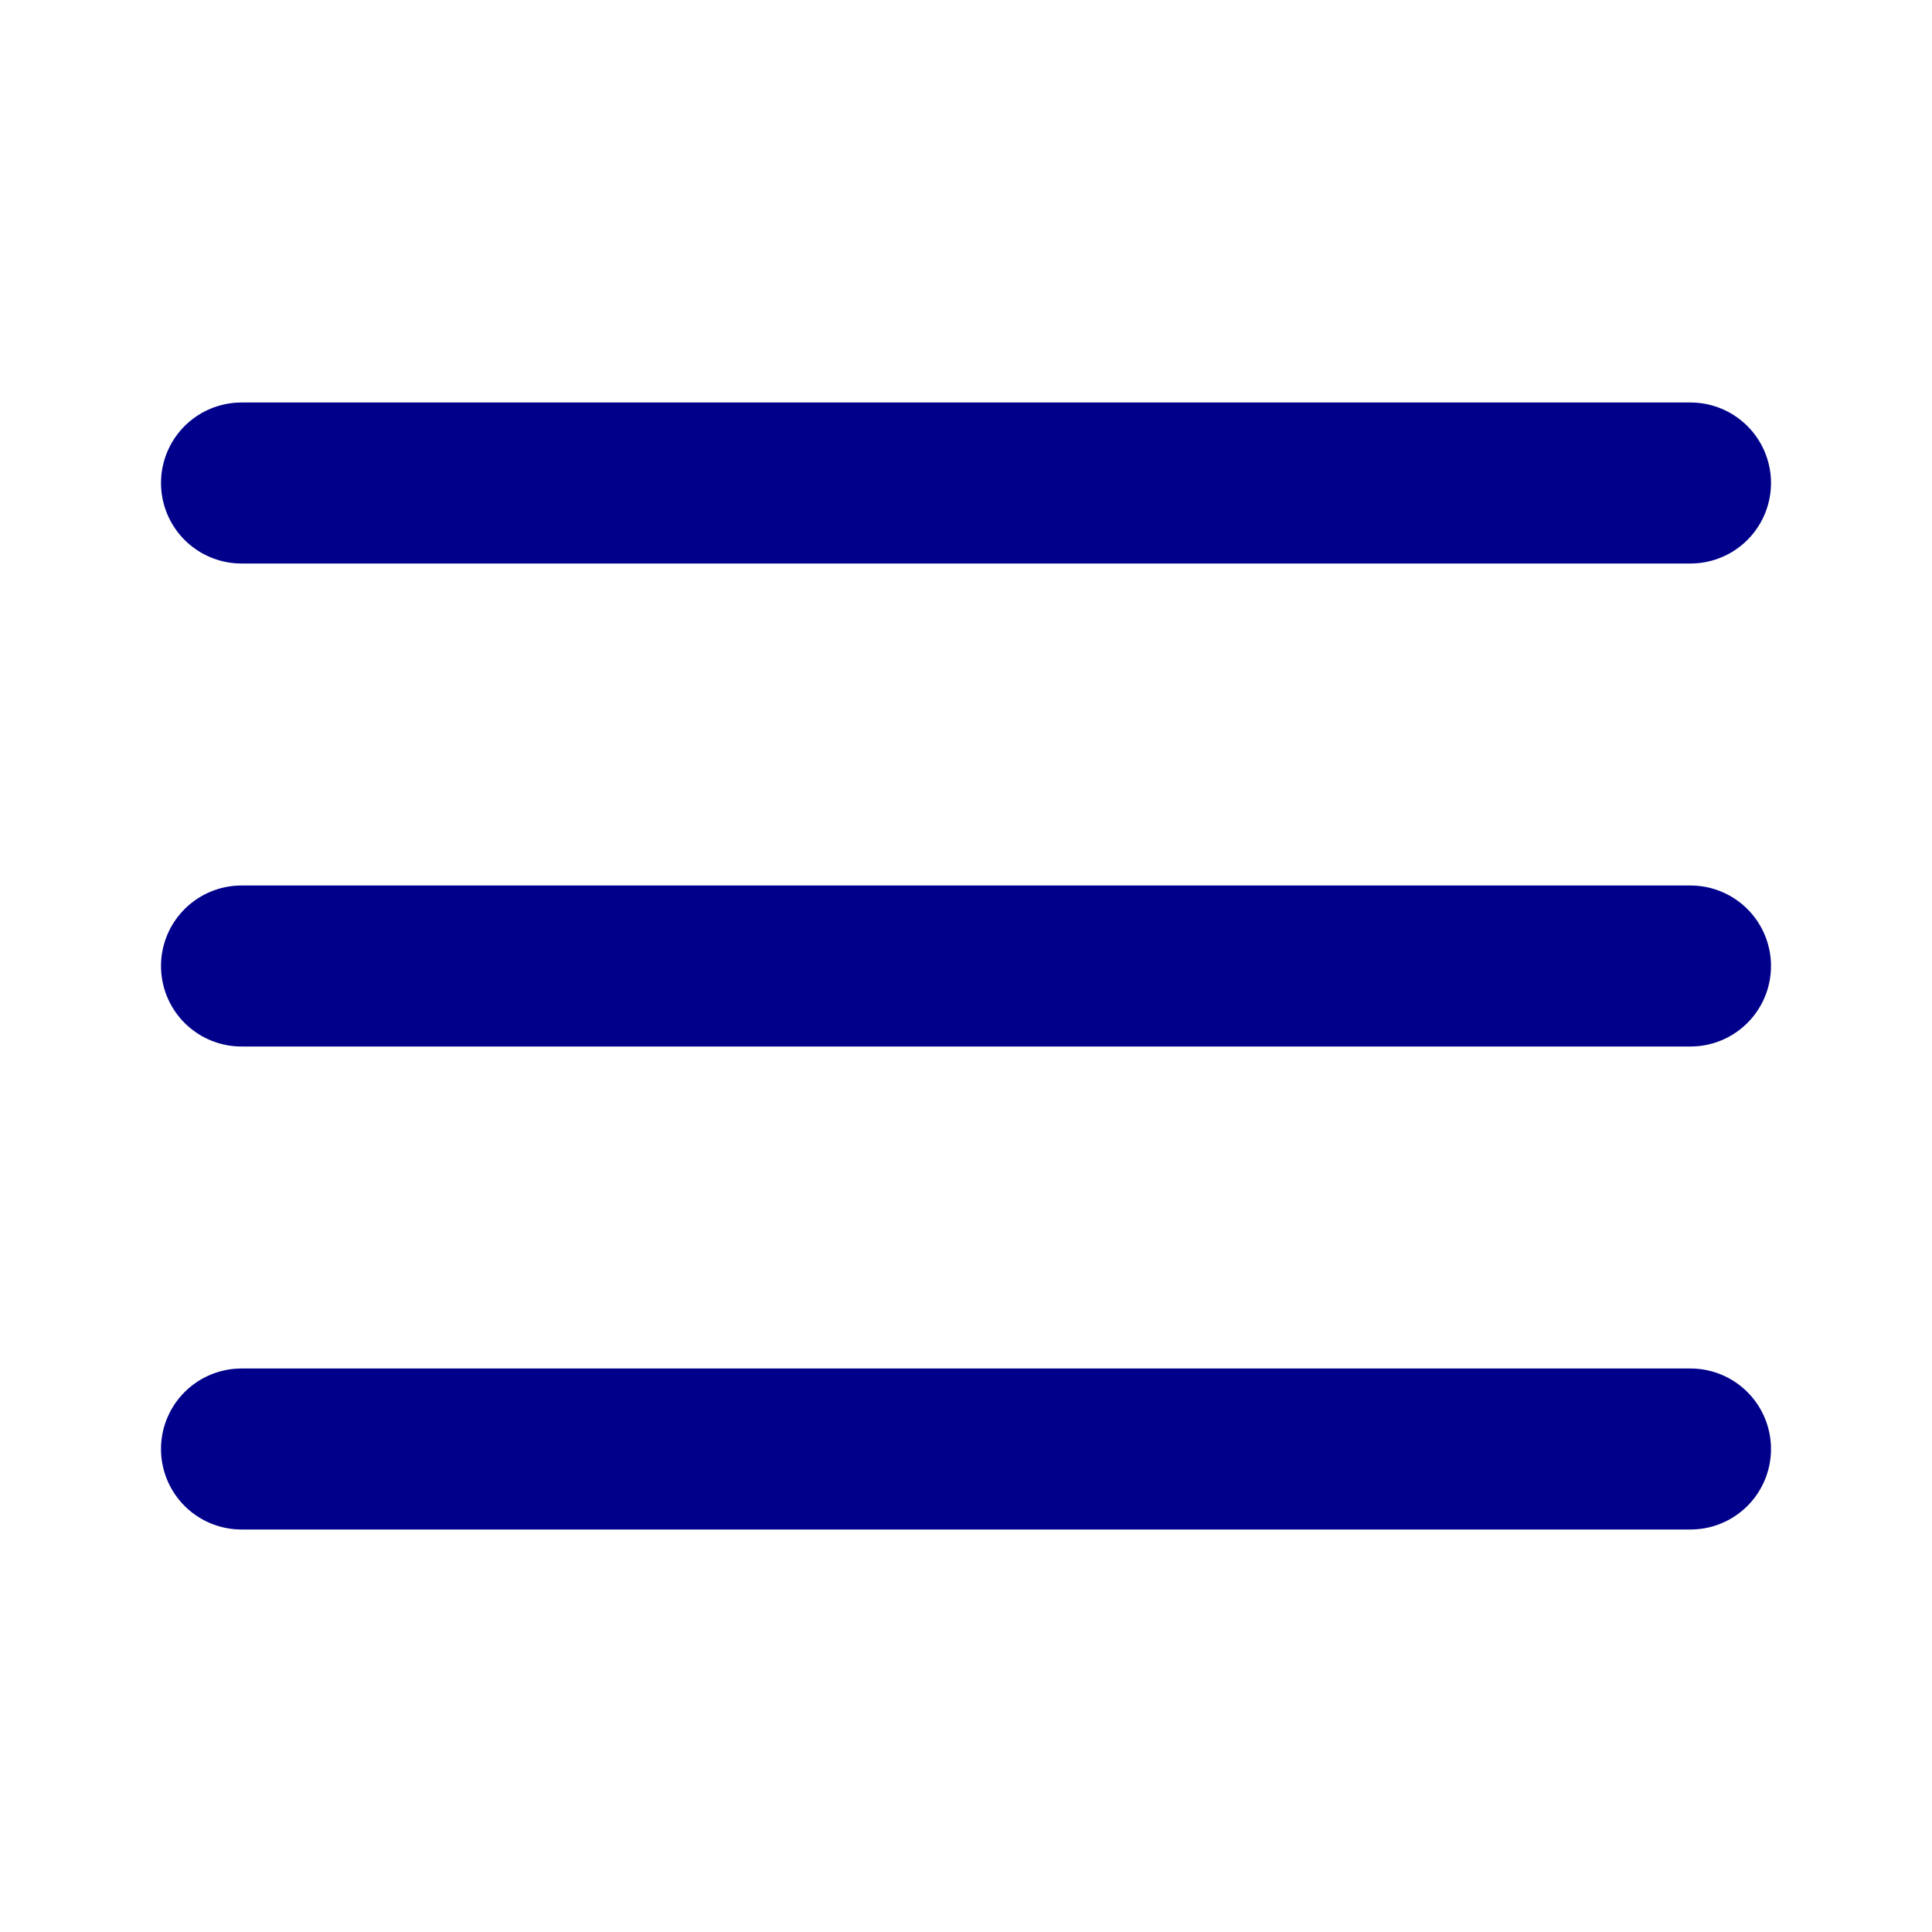
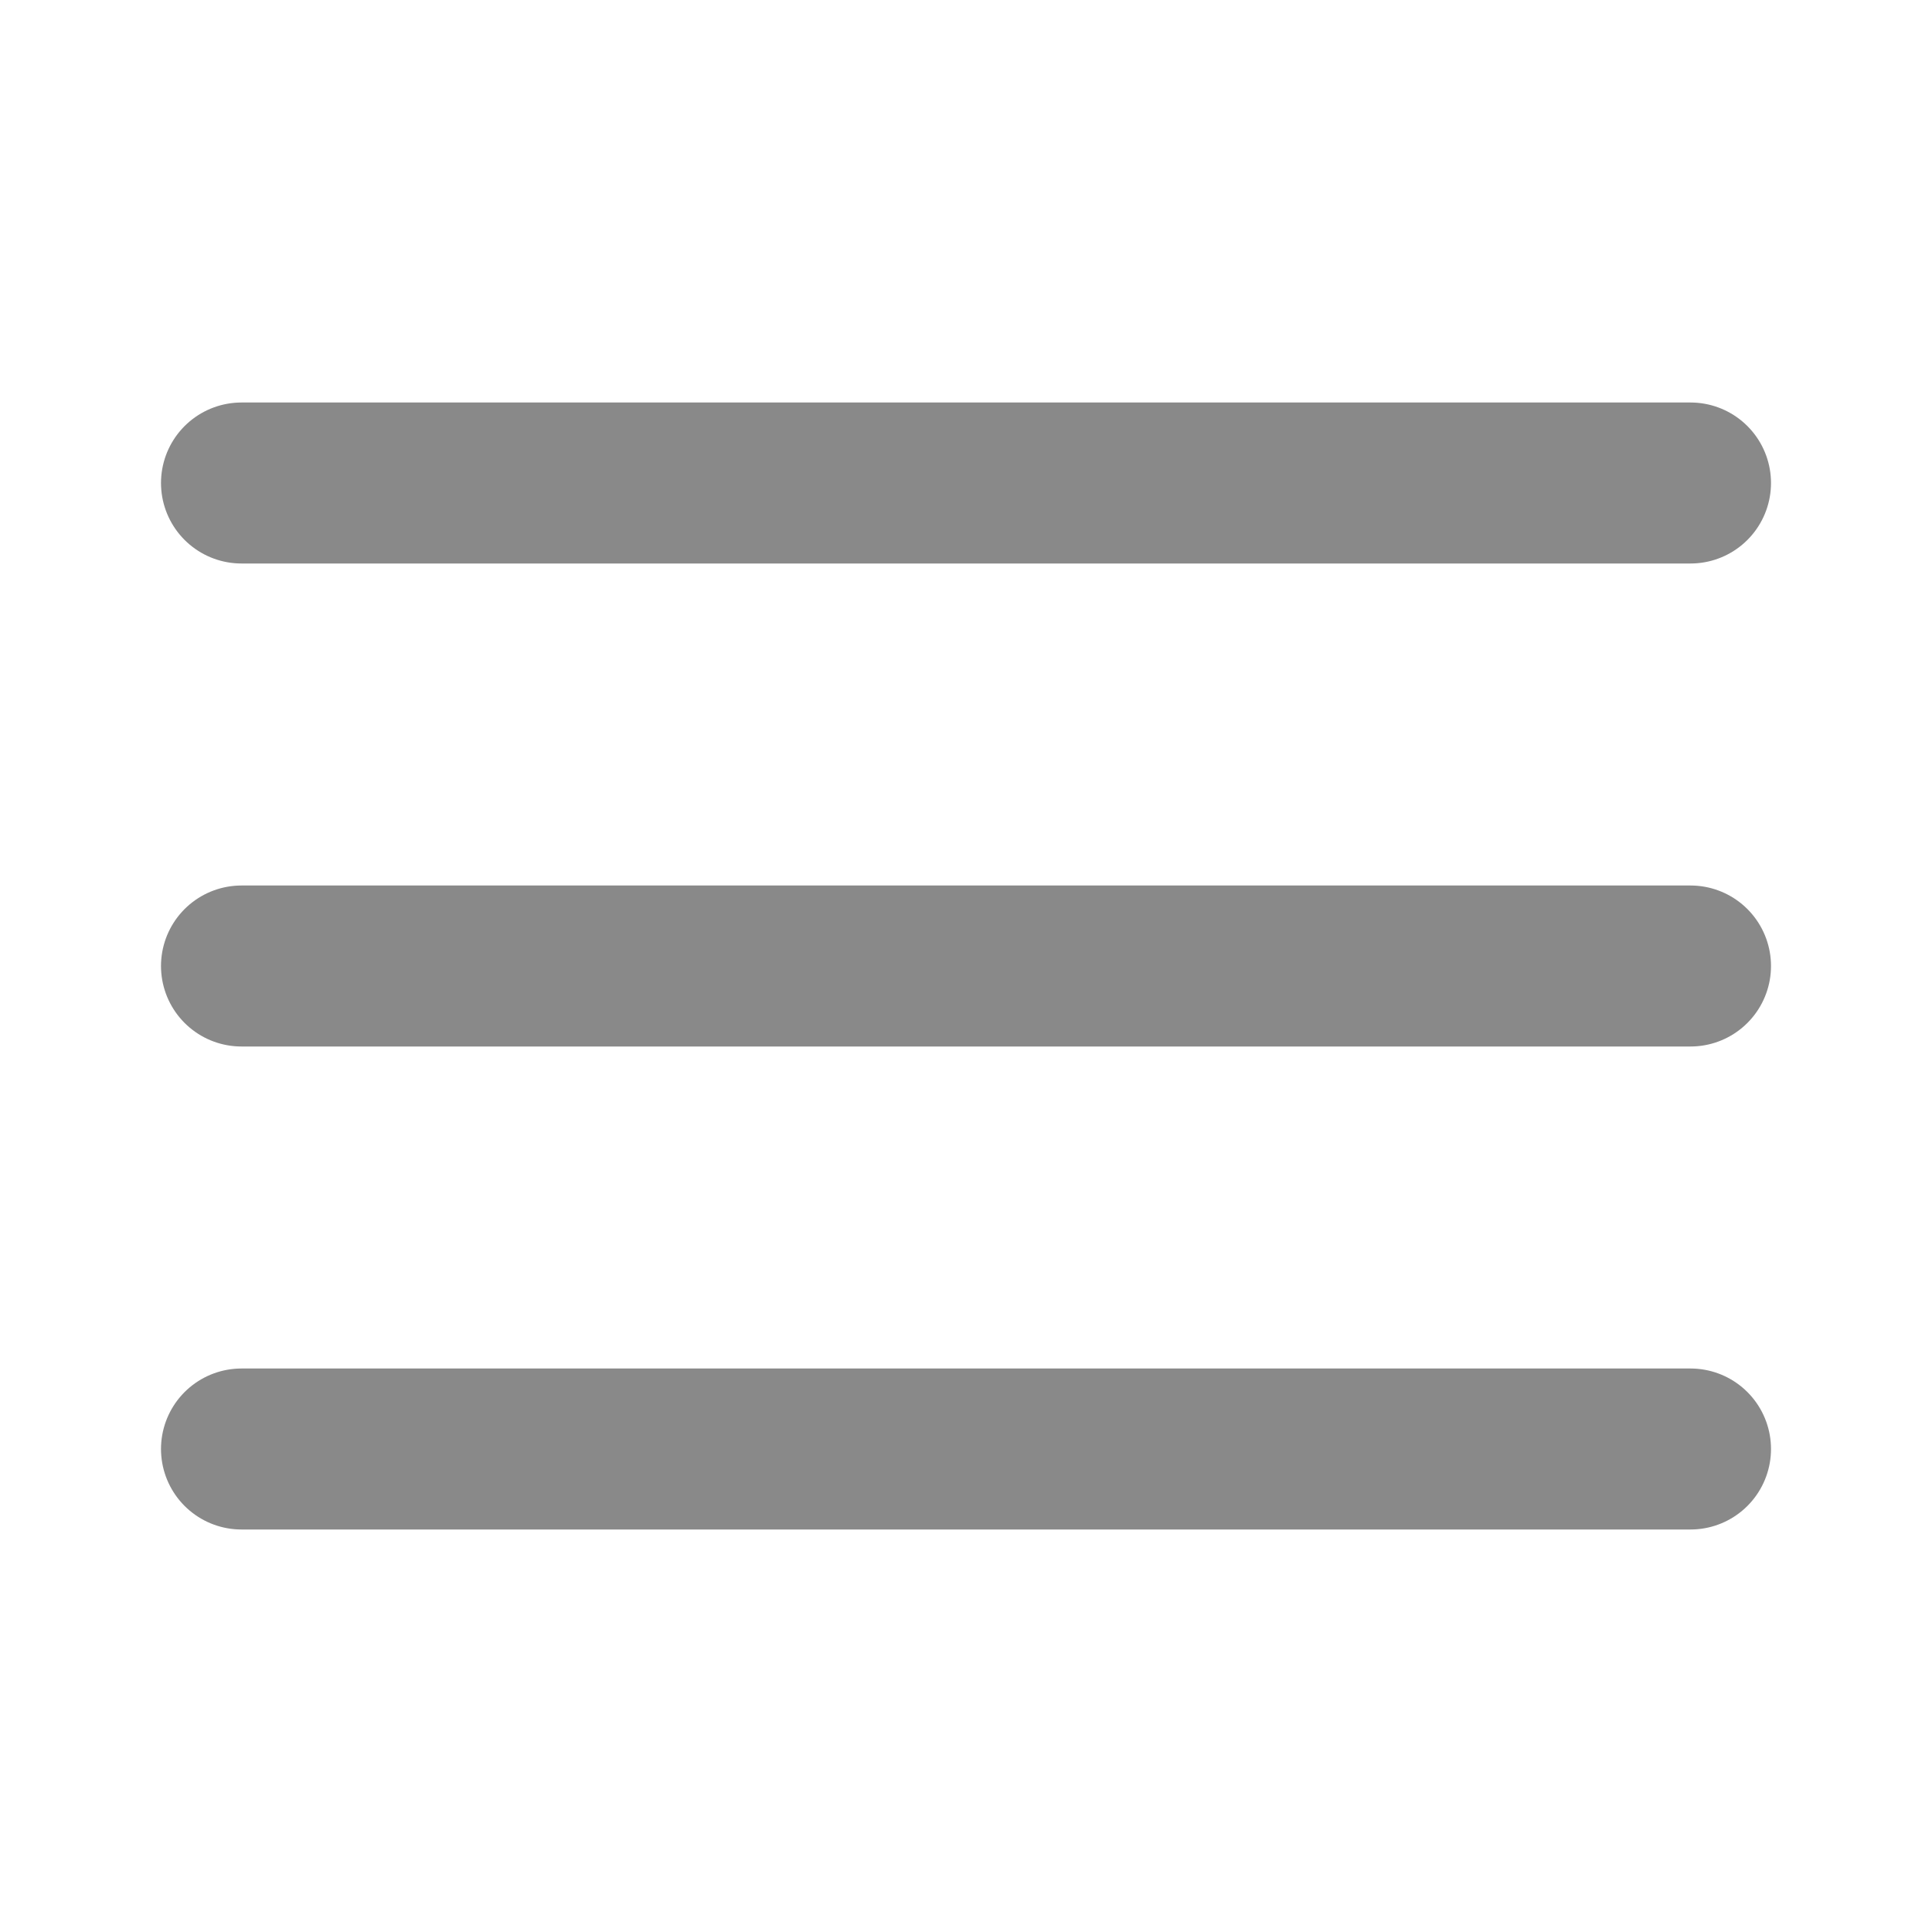
- <svg xmlns="http://www.w3.org/2000/svg" width="24" height="24" viewBox="0 0 24 24" fill="none" stroke="#00008B" stroke-width="2" stroke-linecap="round" stroke-linejoin="round" class="feather feather-menu">
+ <svg xmlns="http://www.w3.org/2000/svg" width="24" height="24" viewBox="0 0 24 24" fill="none" stroke="#898989" stroke-width="2" stroke-linecap="round" stroke-linejoin="round" class="feather feather-menu">
  <line x1="3" y1="12" x2="21" y2="12" />
  <line x1="3" y1="6" x2="21" y2="6" />
  <line x1="3" y1="18" x2="21" y2="18" />
</svg>
